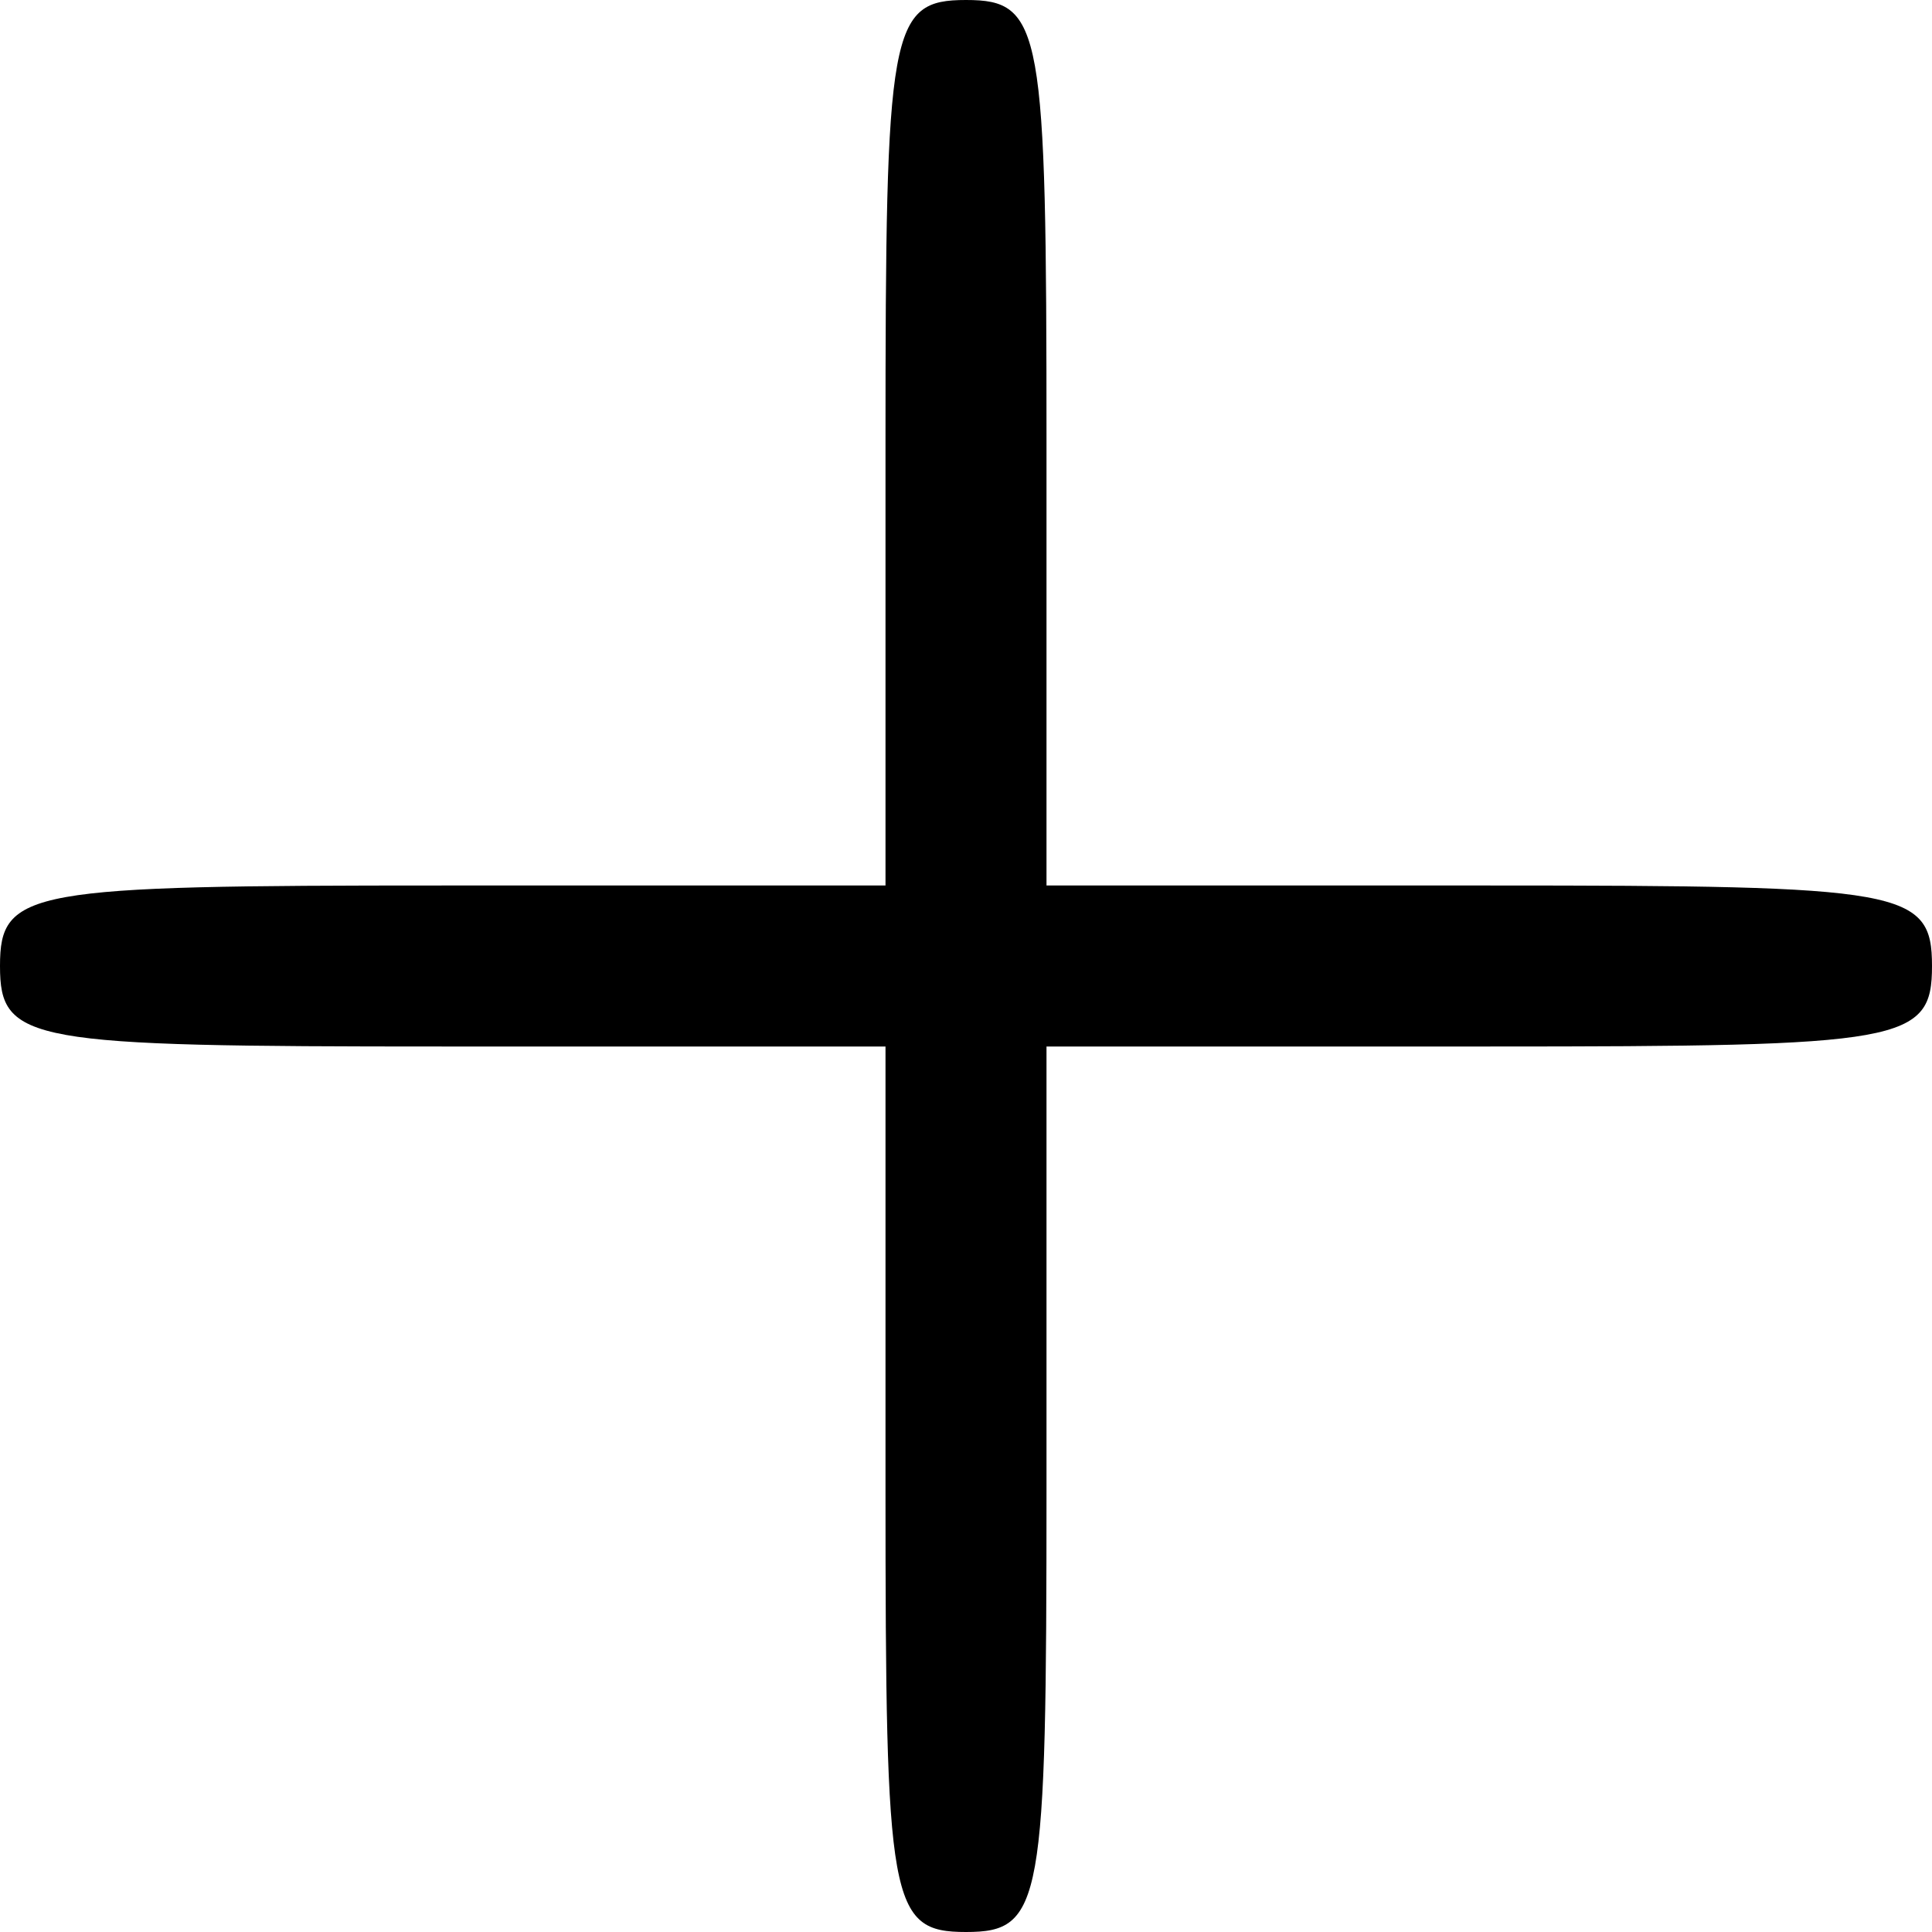
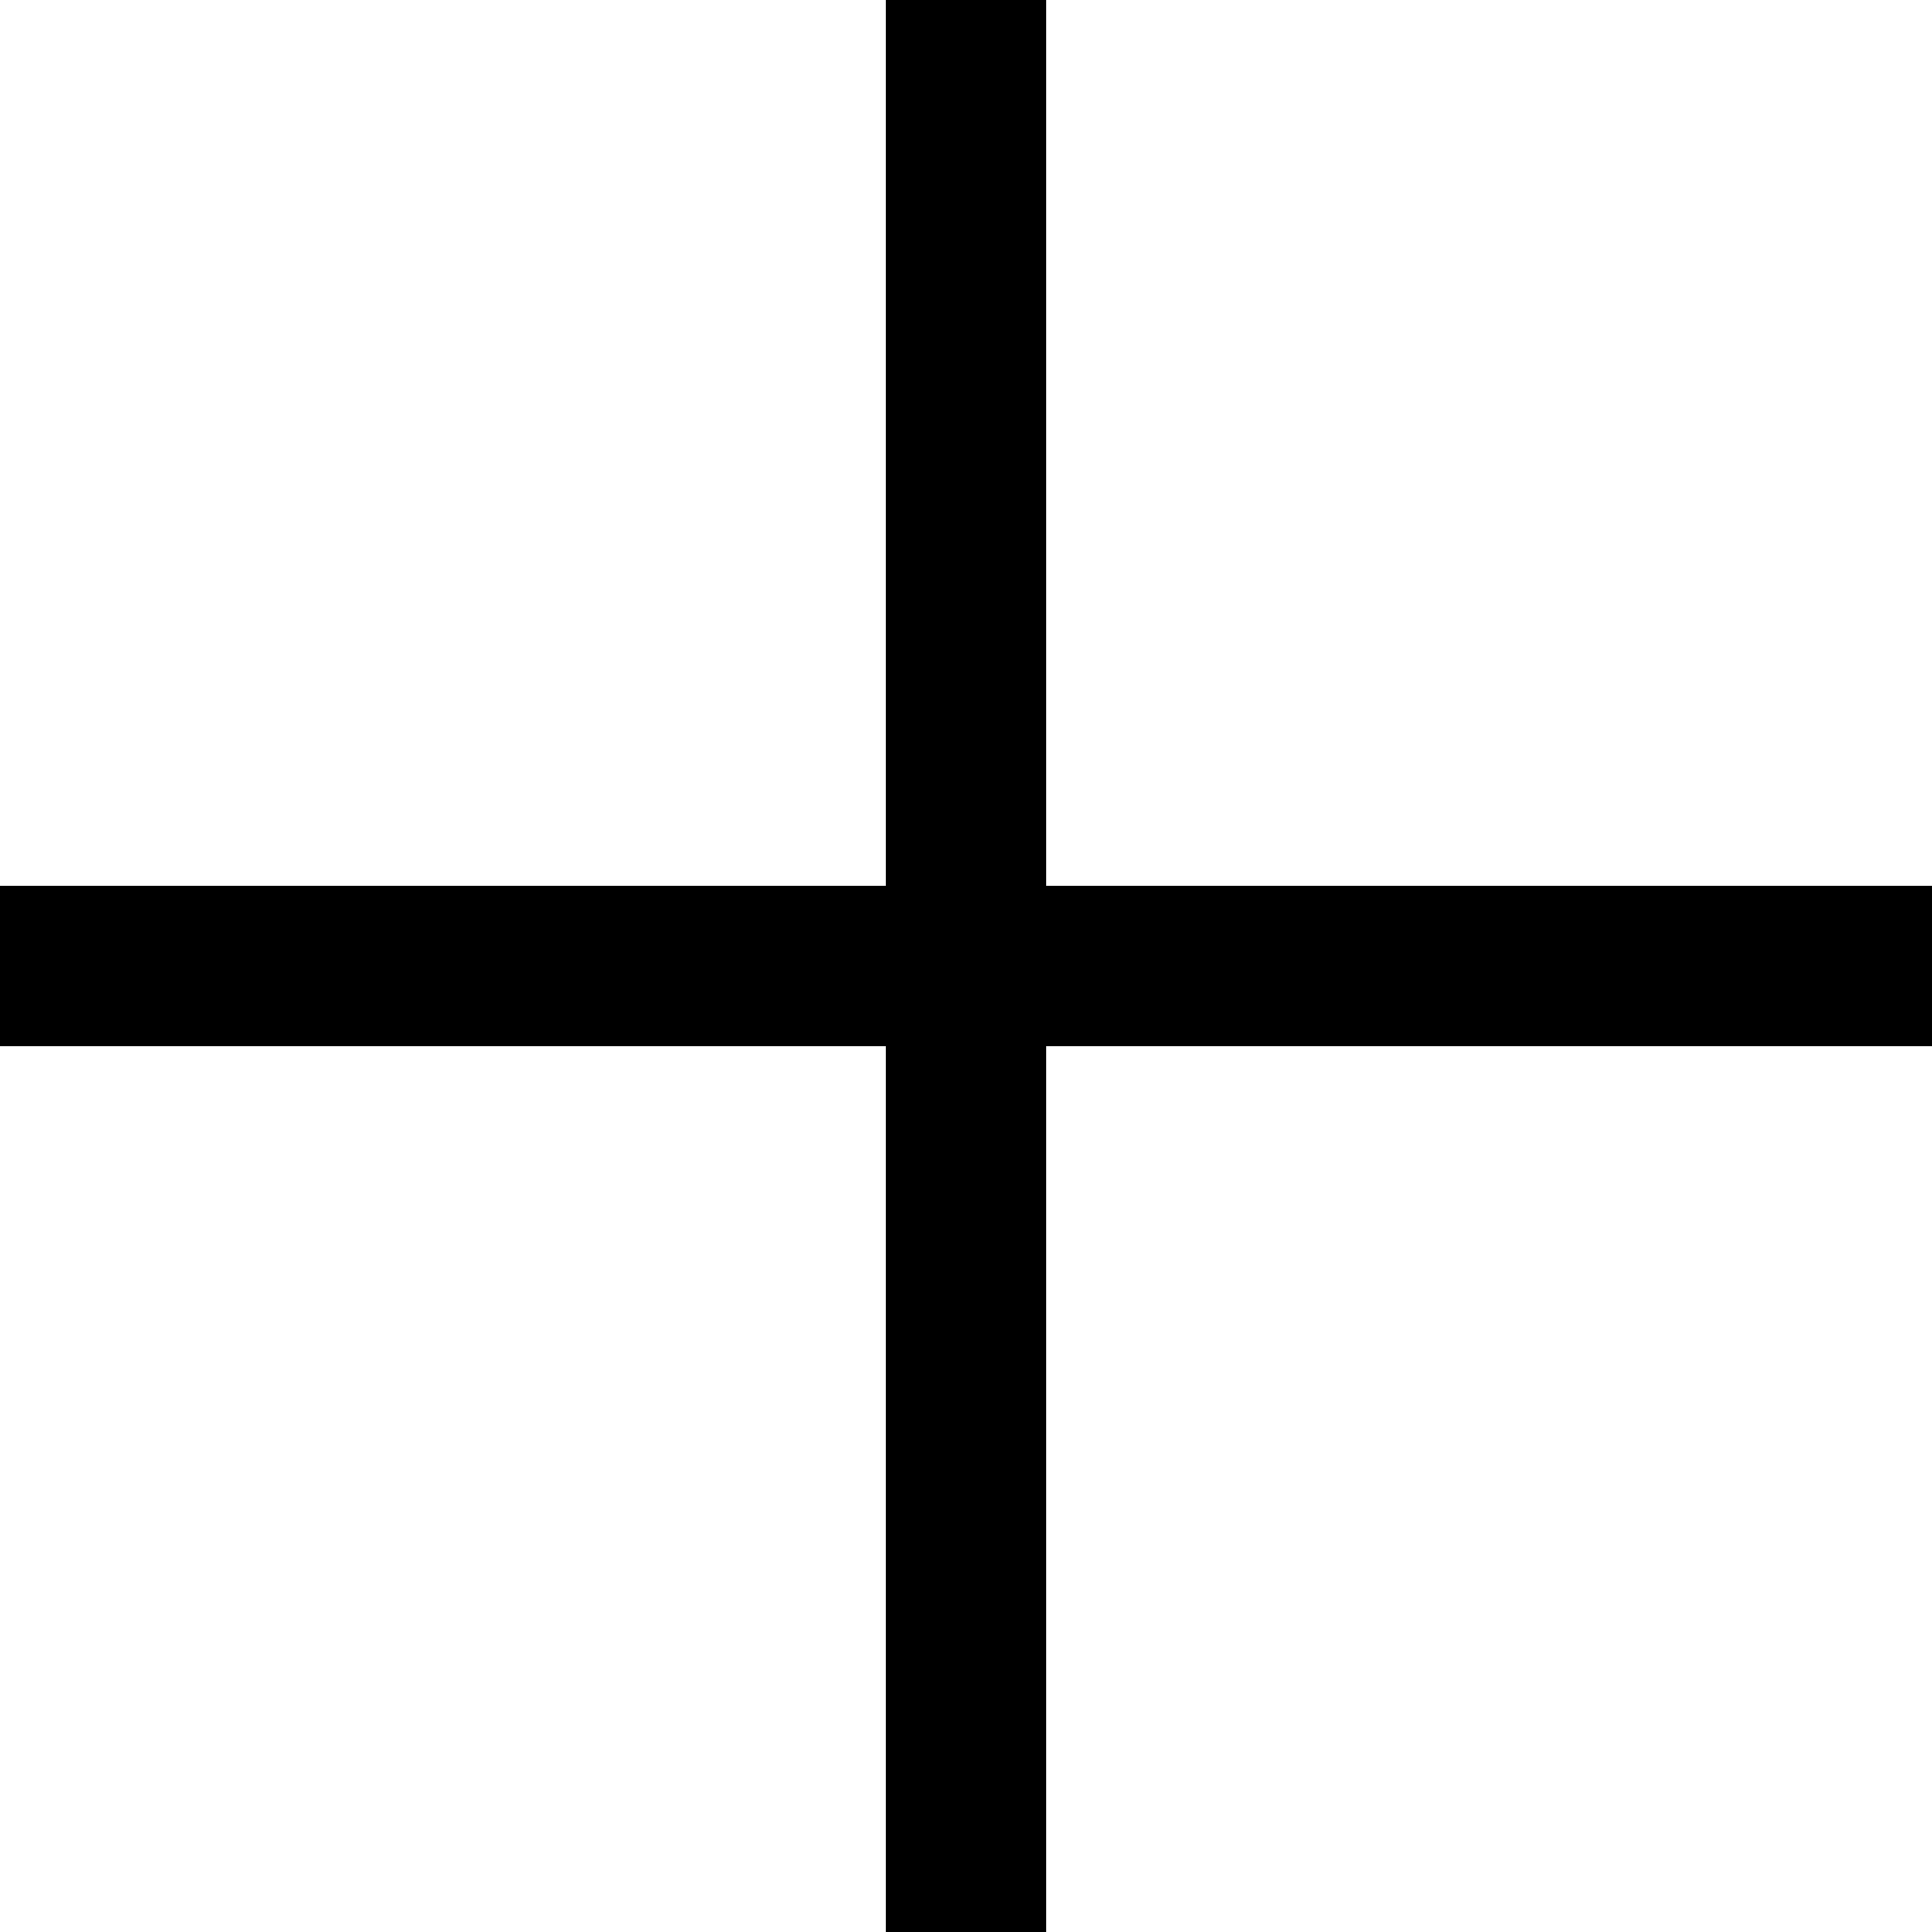
<svg xmlns="http://www.w3.org/2000/svg" version="1.0" width="48pt" height="48pt" viewBox="0 0 48 48" preserveAspectRatio="xMidYMid meet">
  <g transform="translate(0,48) scale(0.1,-0.1)" fill="#000000" stroke="none">
-     <path d="M220 370 l0 -110 -110 0 c-103 0 -110 -1 -110 -20 0 -19 7 -20 110 -20 l110 0 0 -110 c0 -103 1 -110 20 -110 19 0 20 7 20 110 l0 110 110 0 c103 0 110 1 110 20 0 19 -7 20 -110 20 l-110 0 0 110 c0 103 -1 110 -20 110 -19 0 -20 -7 -20 -110z" />
+     <path d="M220 370 l0 -110 -110 0 -110 0 0 -20 0 -20 110 0 110 0 0 -110 0 -110 20 0 20 0 0 110 0 110 110 0 110 0 0 20 0 20 -110 0 -110 0 0 110 0 110 -20 0 -20 0 0 -110z" />
  </g>
</svg>
